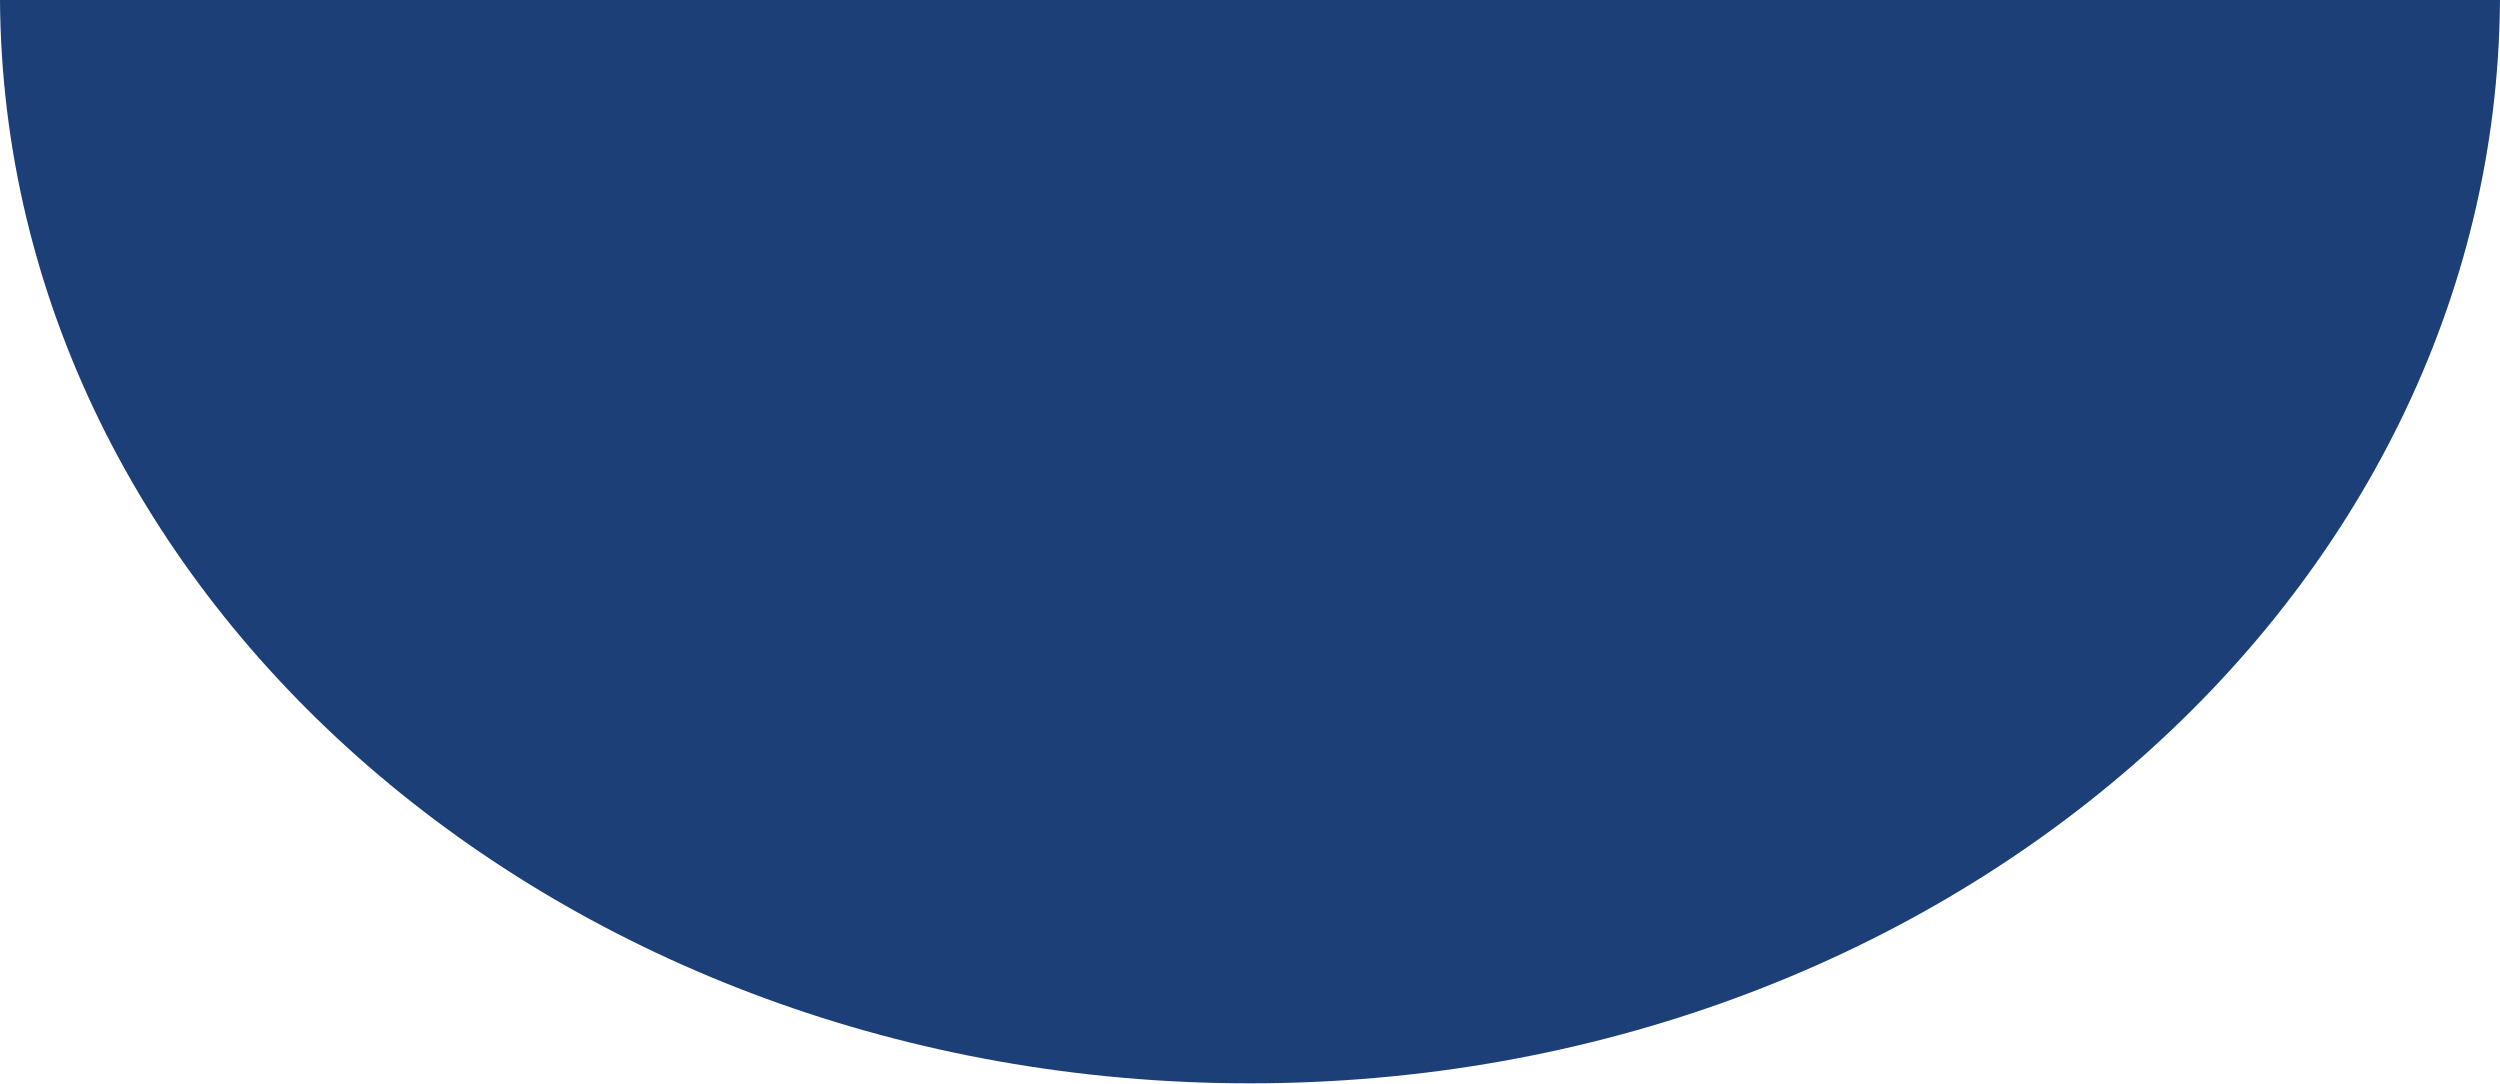
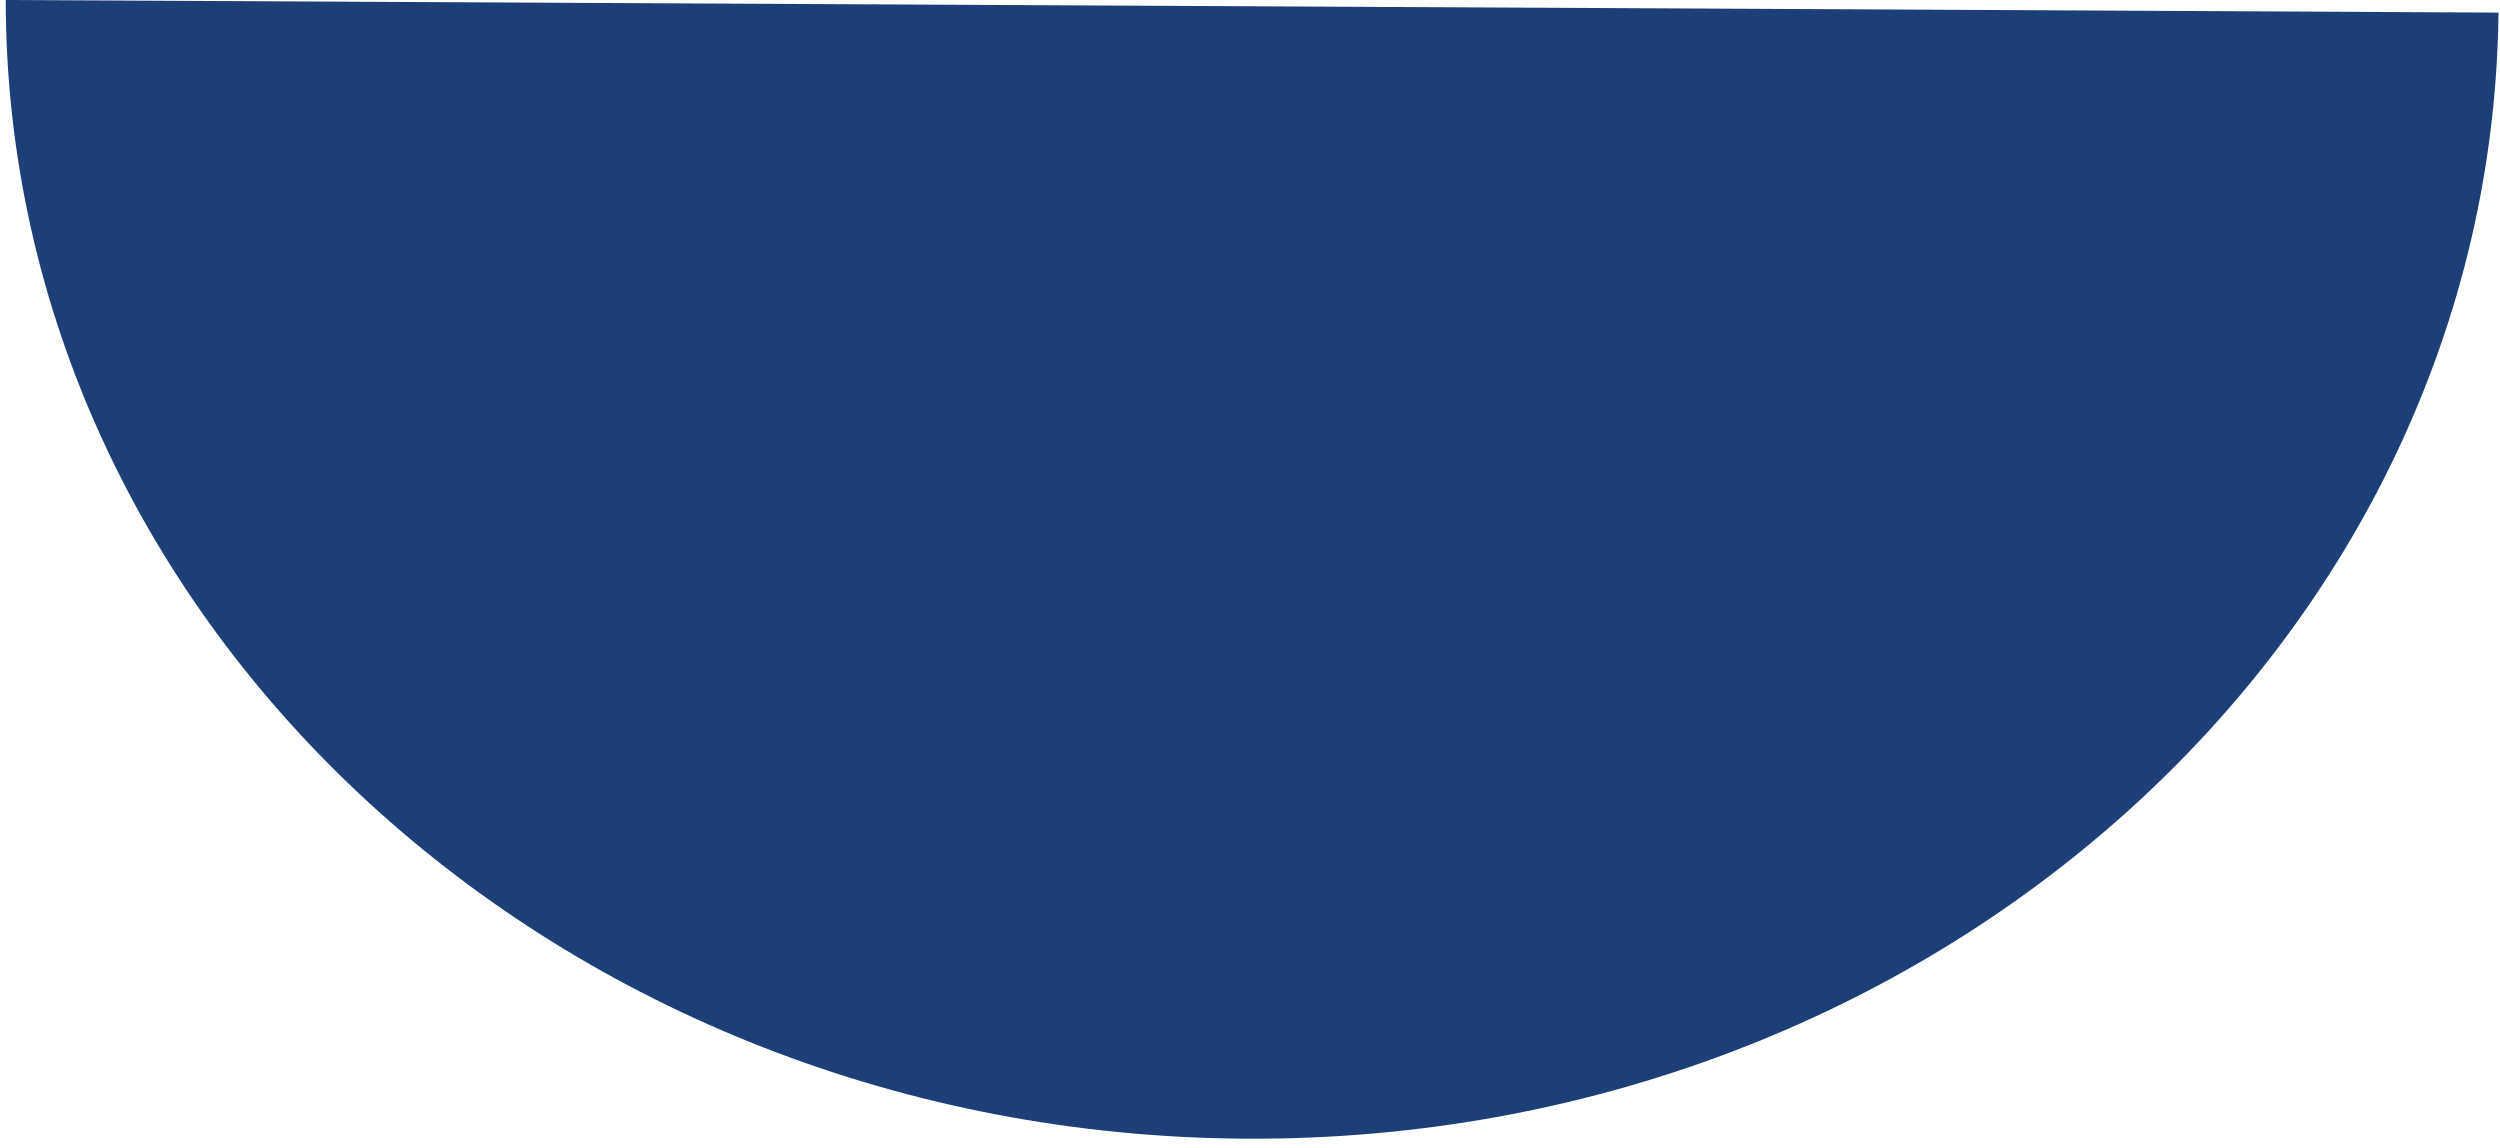
- <svg xmlns="http://www.w3.org/2000/svg" width="210" height="91" viewBox="0 0 210 91" fill="none">
-   <path d="M0 0C0.309 50.304 47.2 91 104.998 91C162.797 91 209.688 50.304 209.997 0H0Z" fill="#1C3F77" />
+ <svg xmlns="http://www.w3.org/2000/svg" width="122" height="56" viewBox="0 0 122 56" fill="none">
+   <path d="M0.279 0C0.304 30.549 27.342 55.399 60.824 55.568C94.305 55.738 121.593 31.162 121.926 0.615L0.279 0Z" fill="#1C3F77" />
</svg>
